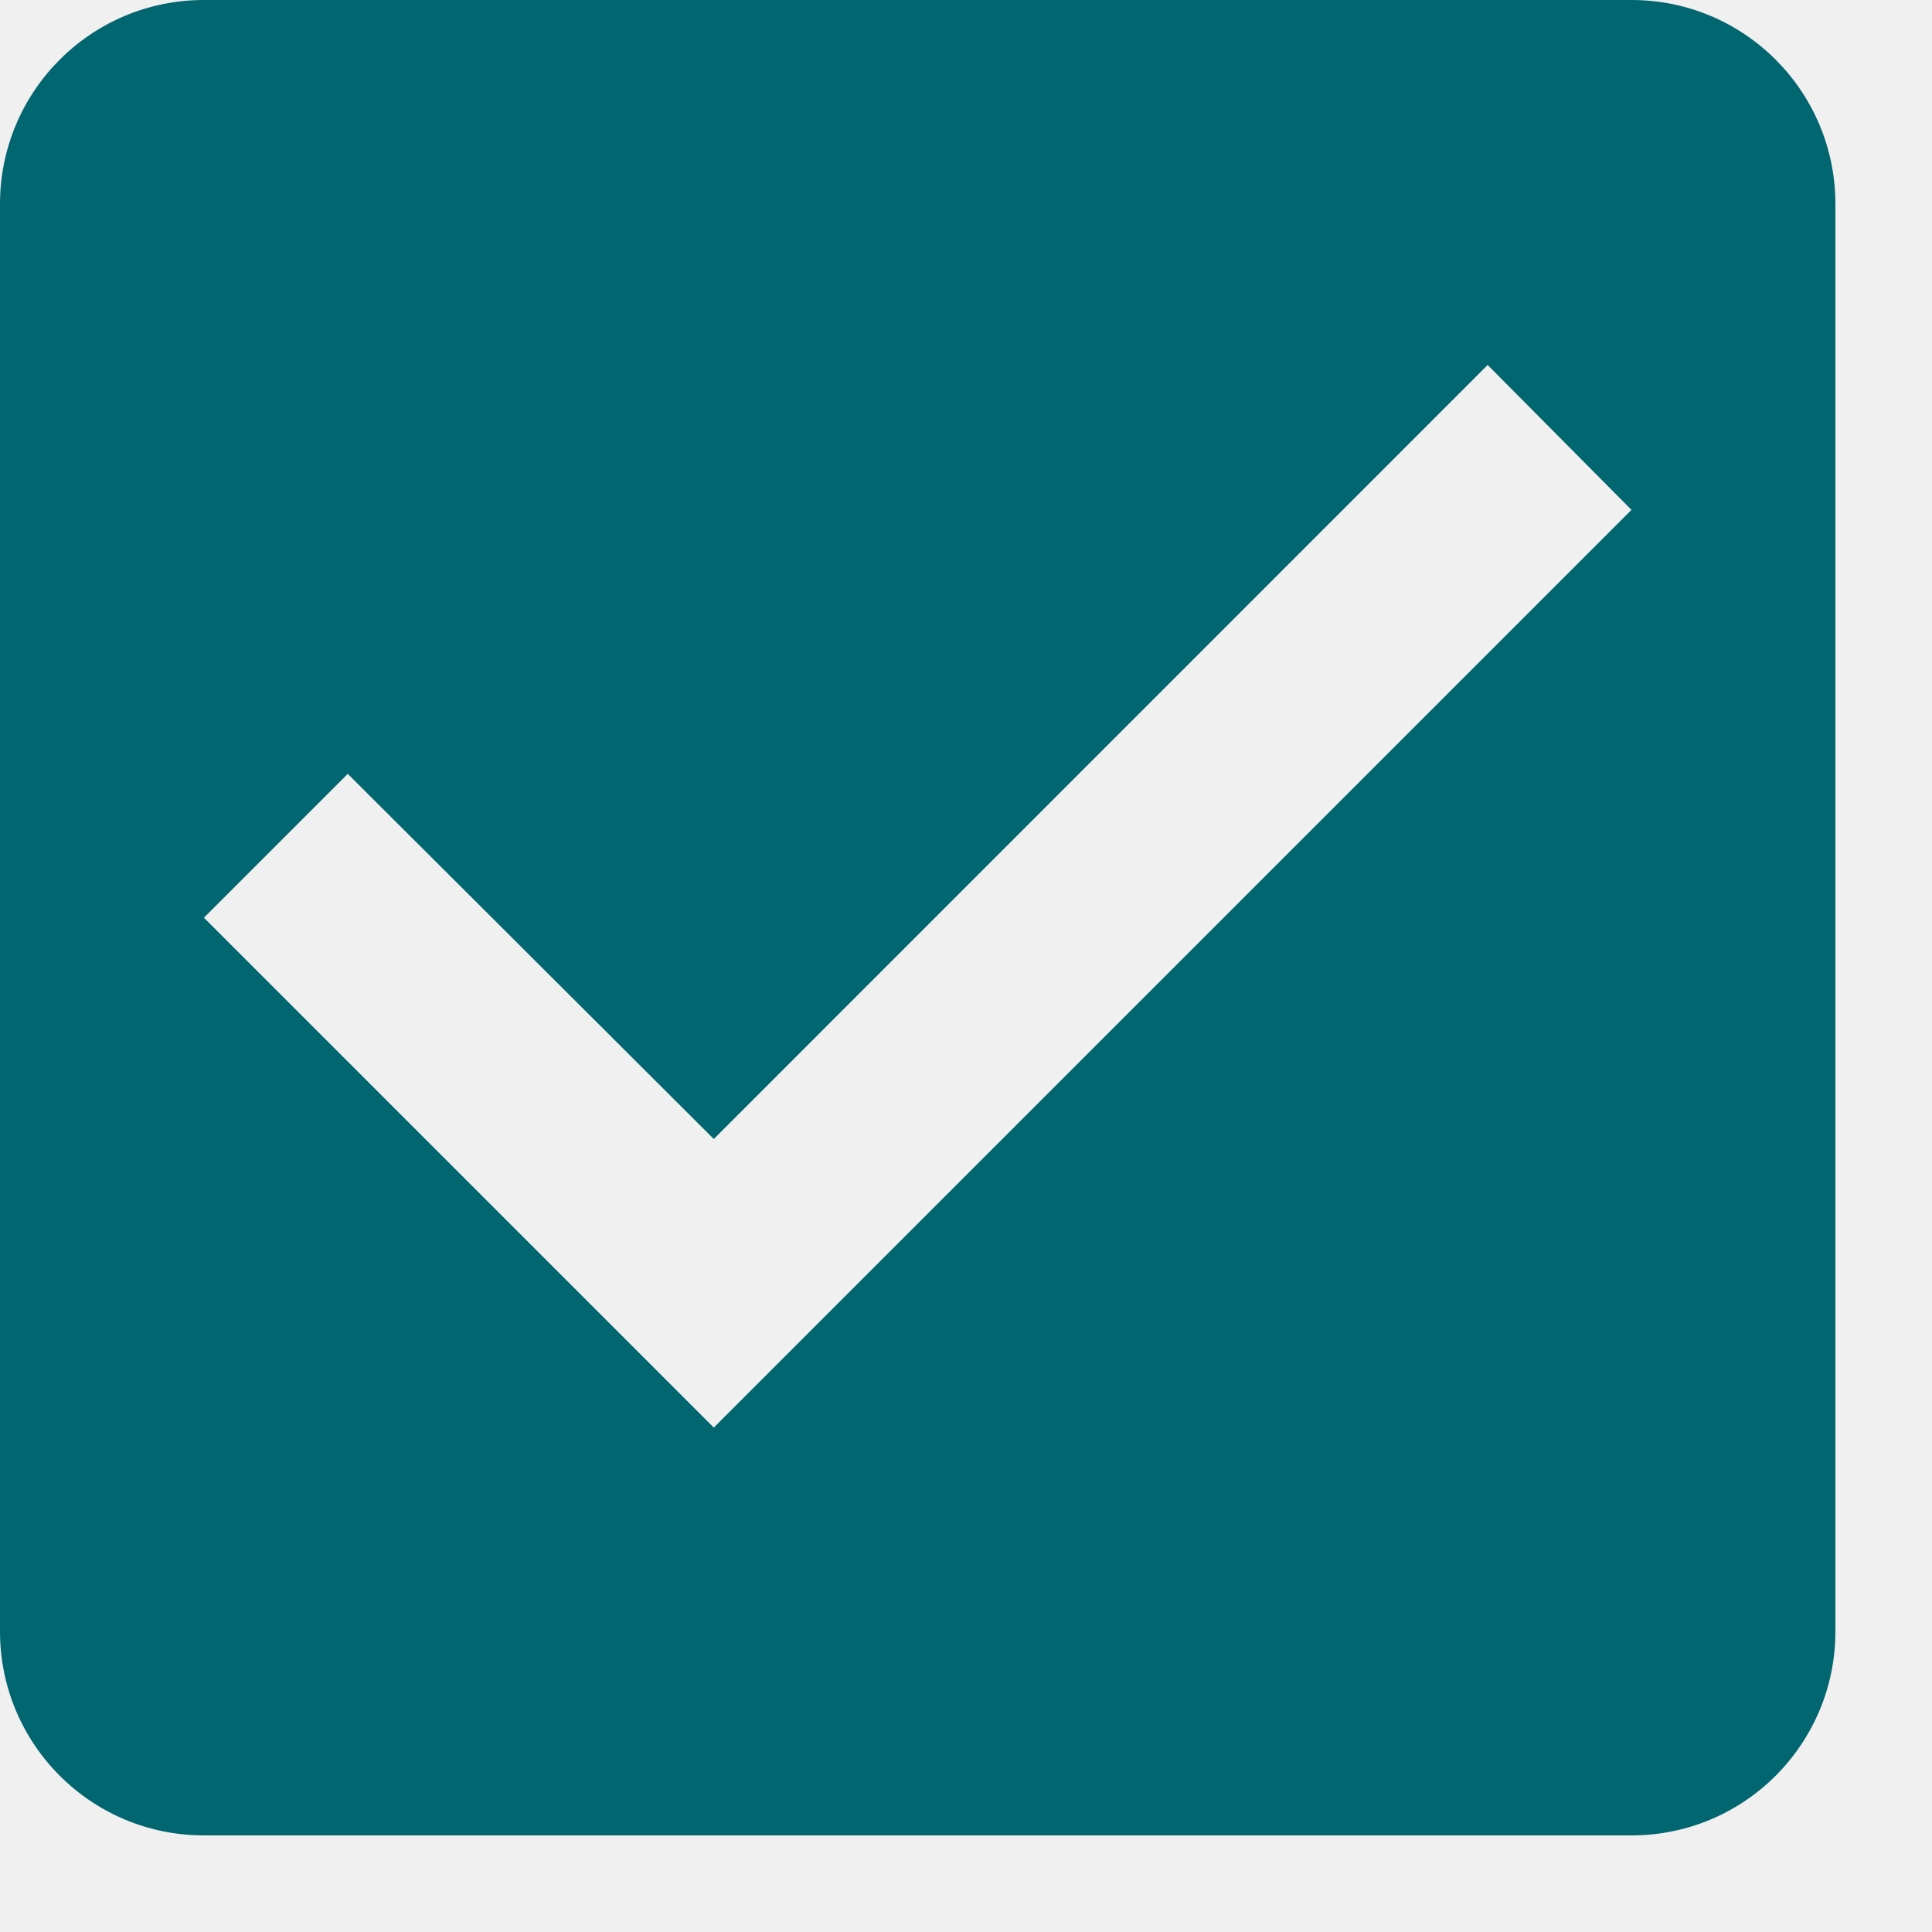
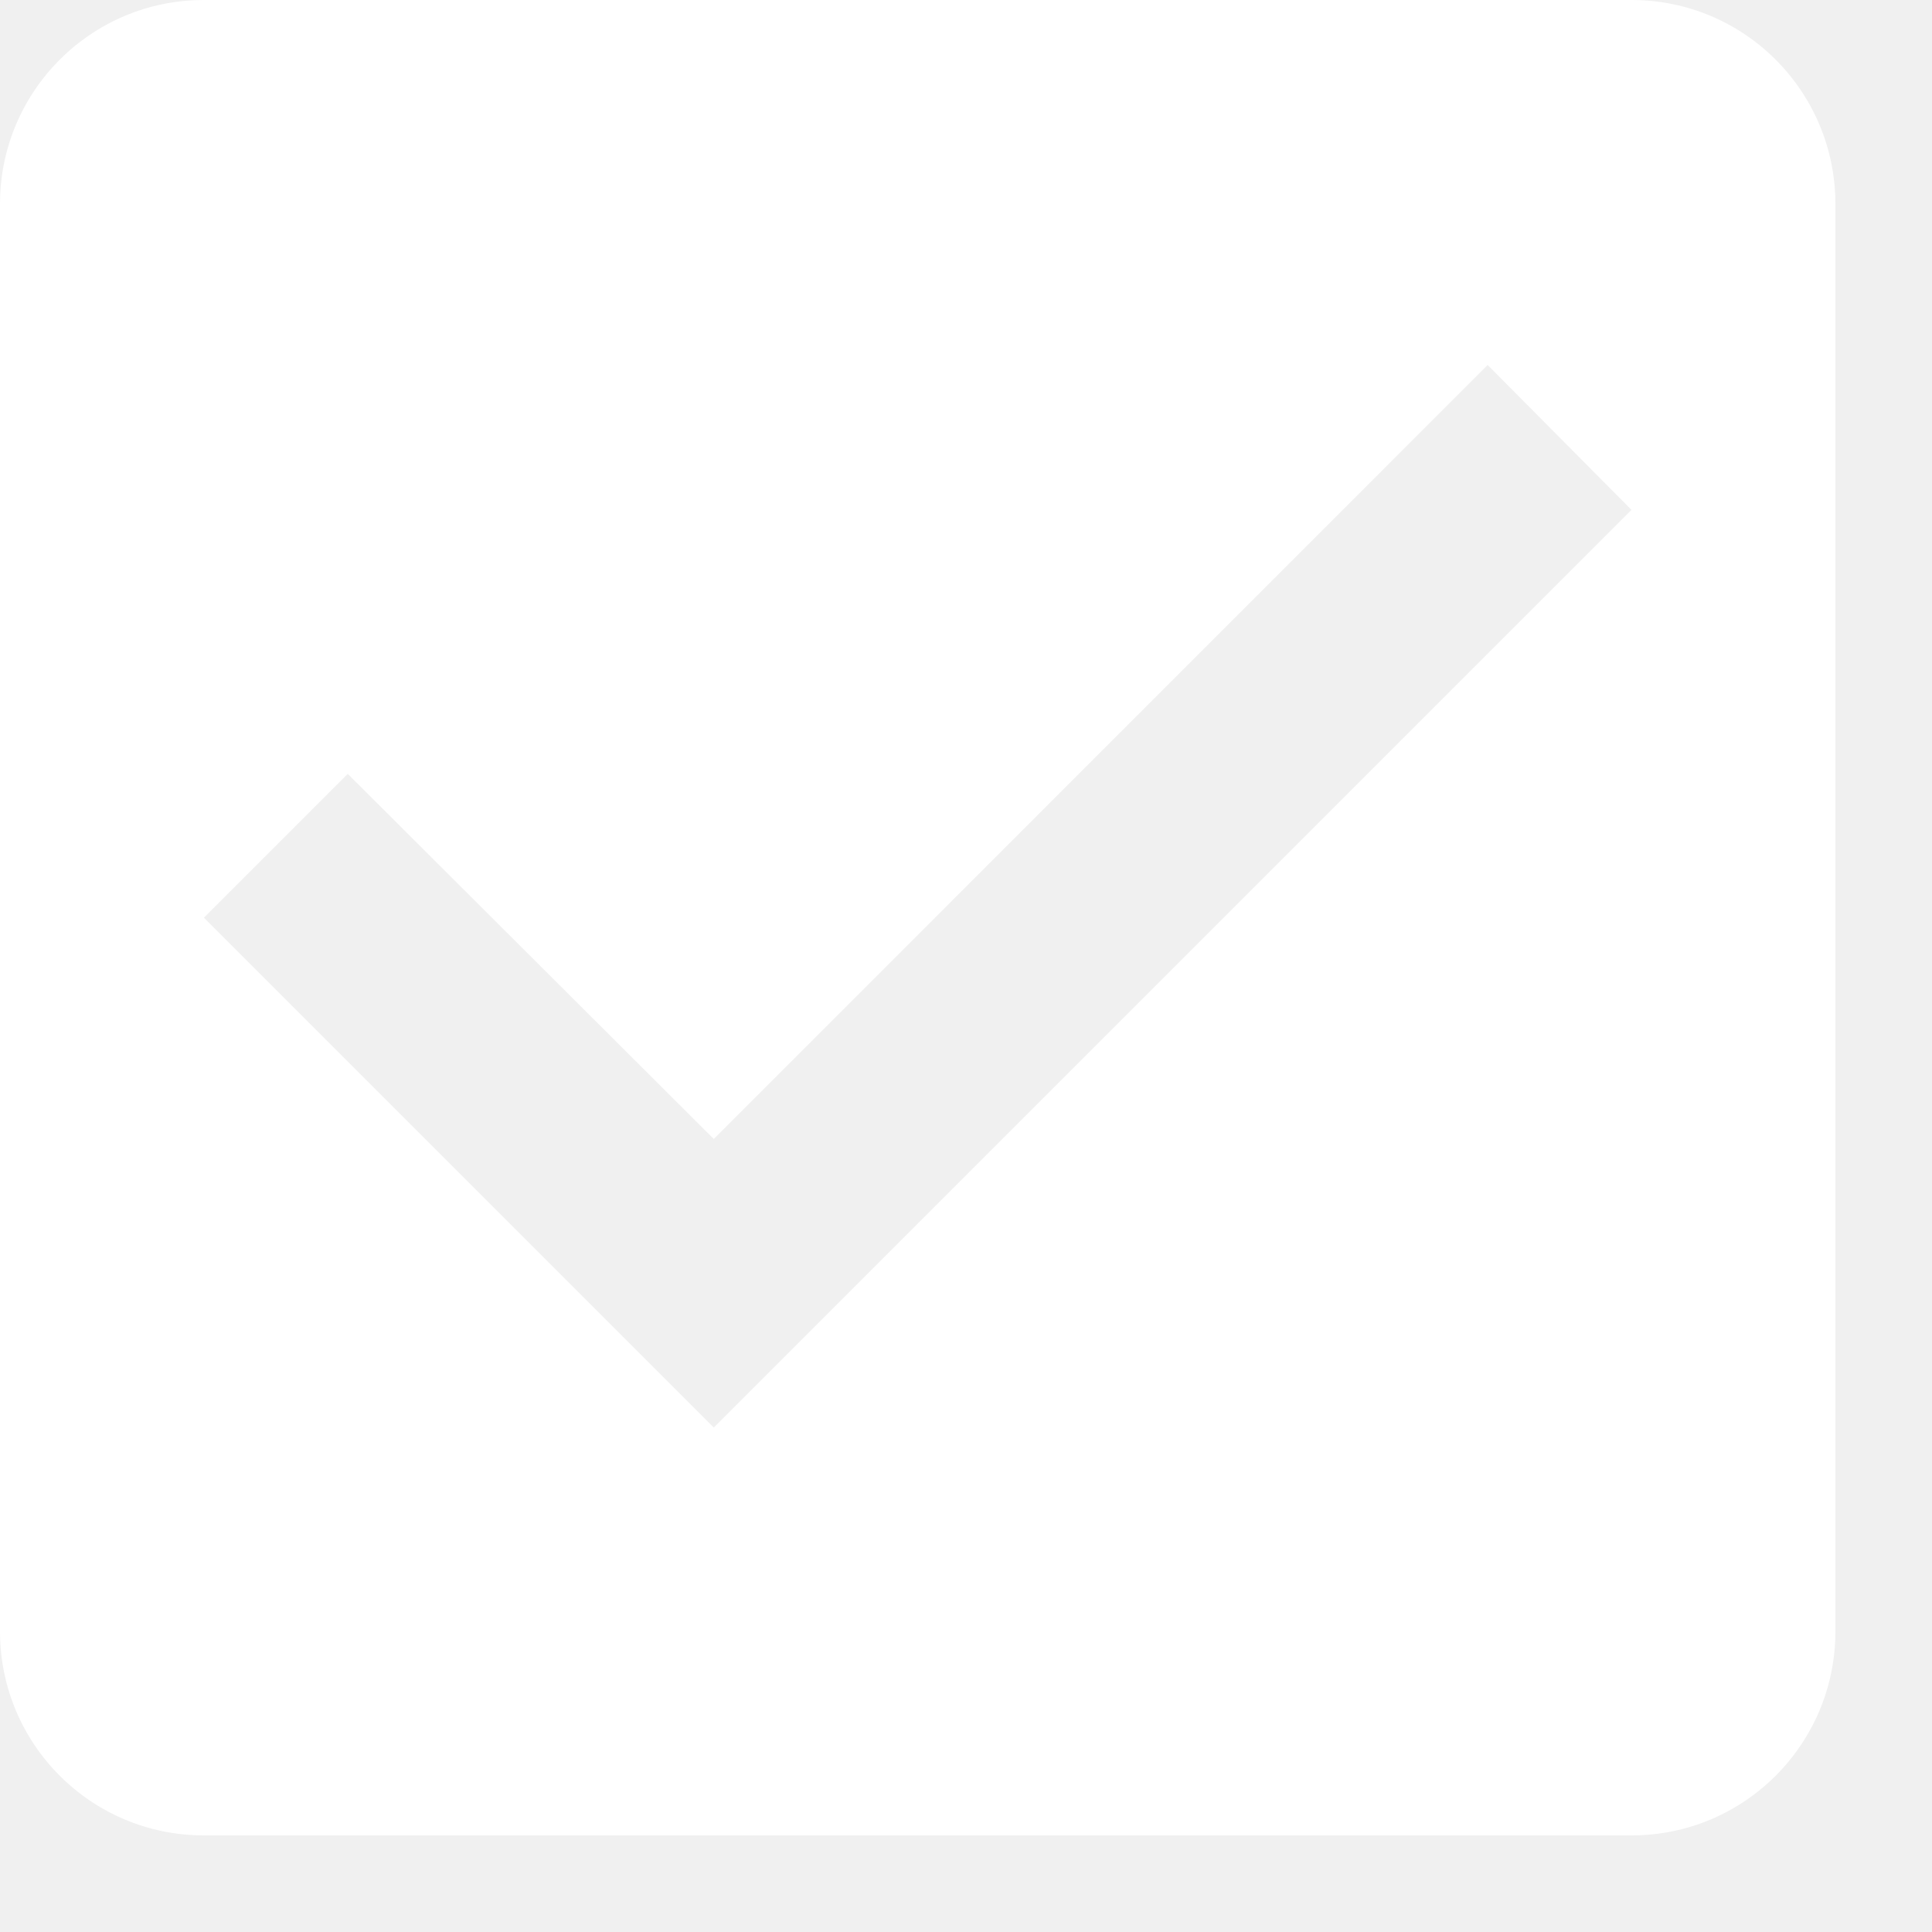
<svg xmlns="http://www.w3.org/2000/svg" width="11" height="11" viewBox="0 0 11 11" fill="none">
-   <path d="M9.289 0H1.161C0.517 0 0 0.522 0 1.161V9.289C0 9.928 0.517 10.45 1.161 10.45H9.289C9.933 10.45 10.45 9.928 10.45 9.289V1.161C10.45 0.522 9.933 0 9.289 0ZM4.064 8.128L1.161 5.225L1.98 4.406L4.064 6.485L8.47 2.078L9.289 2.903L4.064 8.128Z" fill="#026670" />
+   <path d="M9.289 0H1.161C0.517 0 0 0.522 0 1.161V9.289C0 9.928 0.517 10.45 1.161 10.45H9.289C9.933 10.45 10.45 9.928 10.45 9.289V1.161C10.45 0.522 9.933 0 9.289 0ZM4.064 8.128L1.161 5.225L1.98 4.406L4.064 6.485L8.47 2.078L9.289 2.903L4.064 8.128Z" fill="white" />
</svg>
